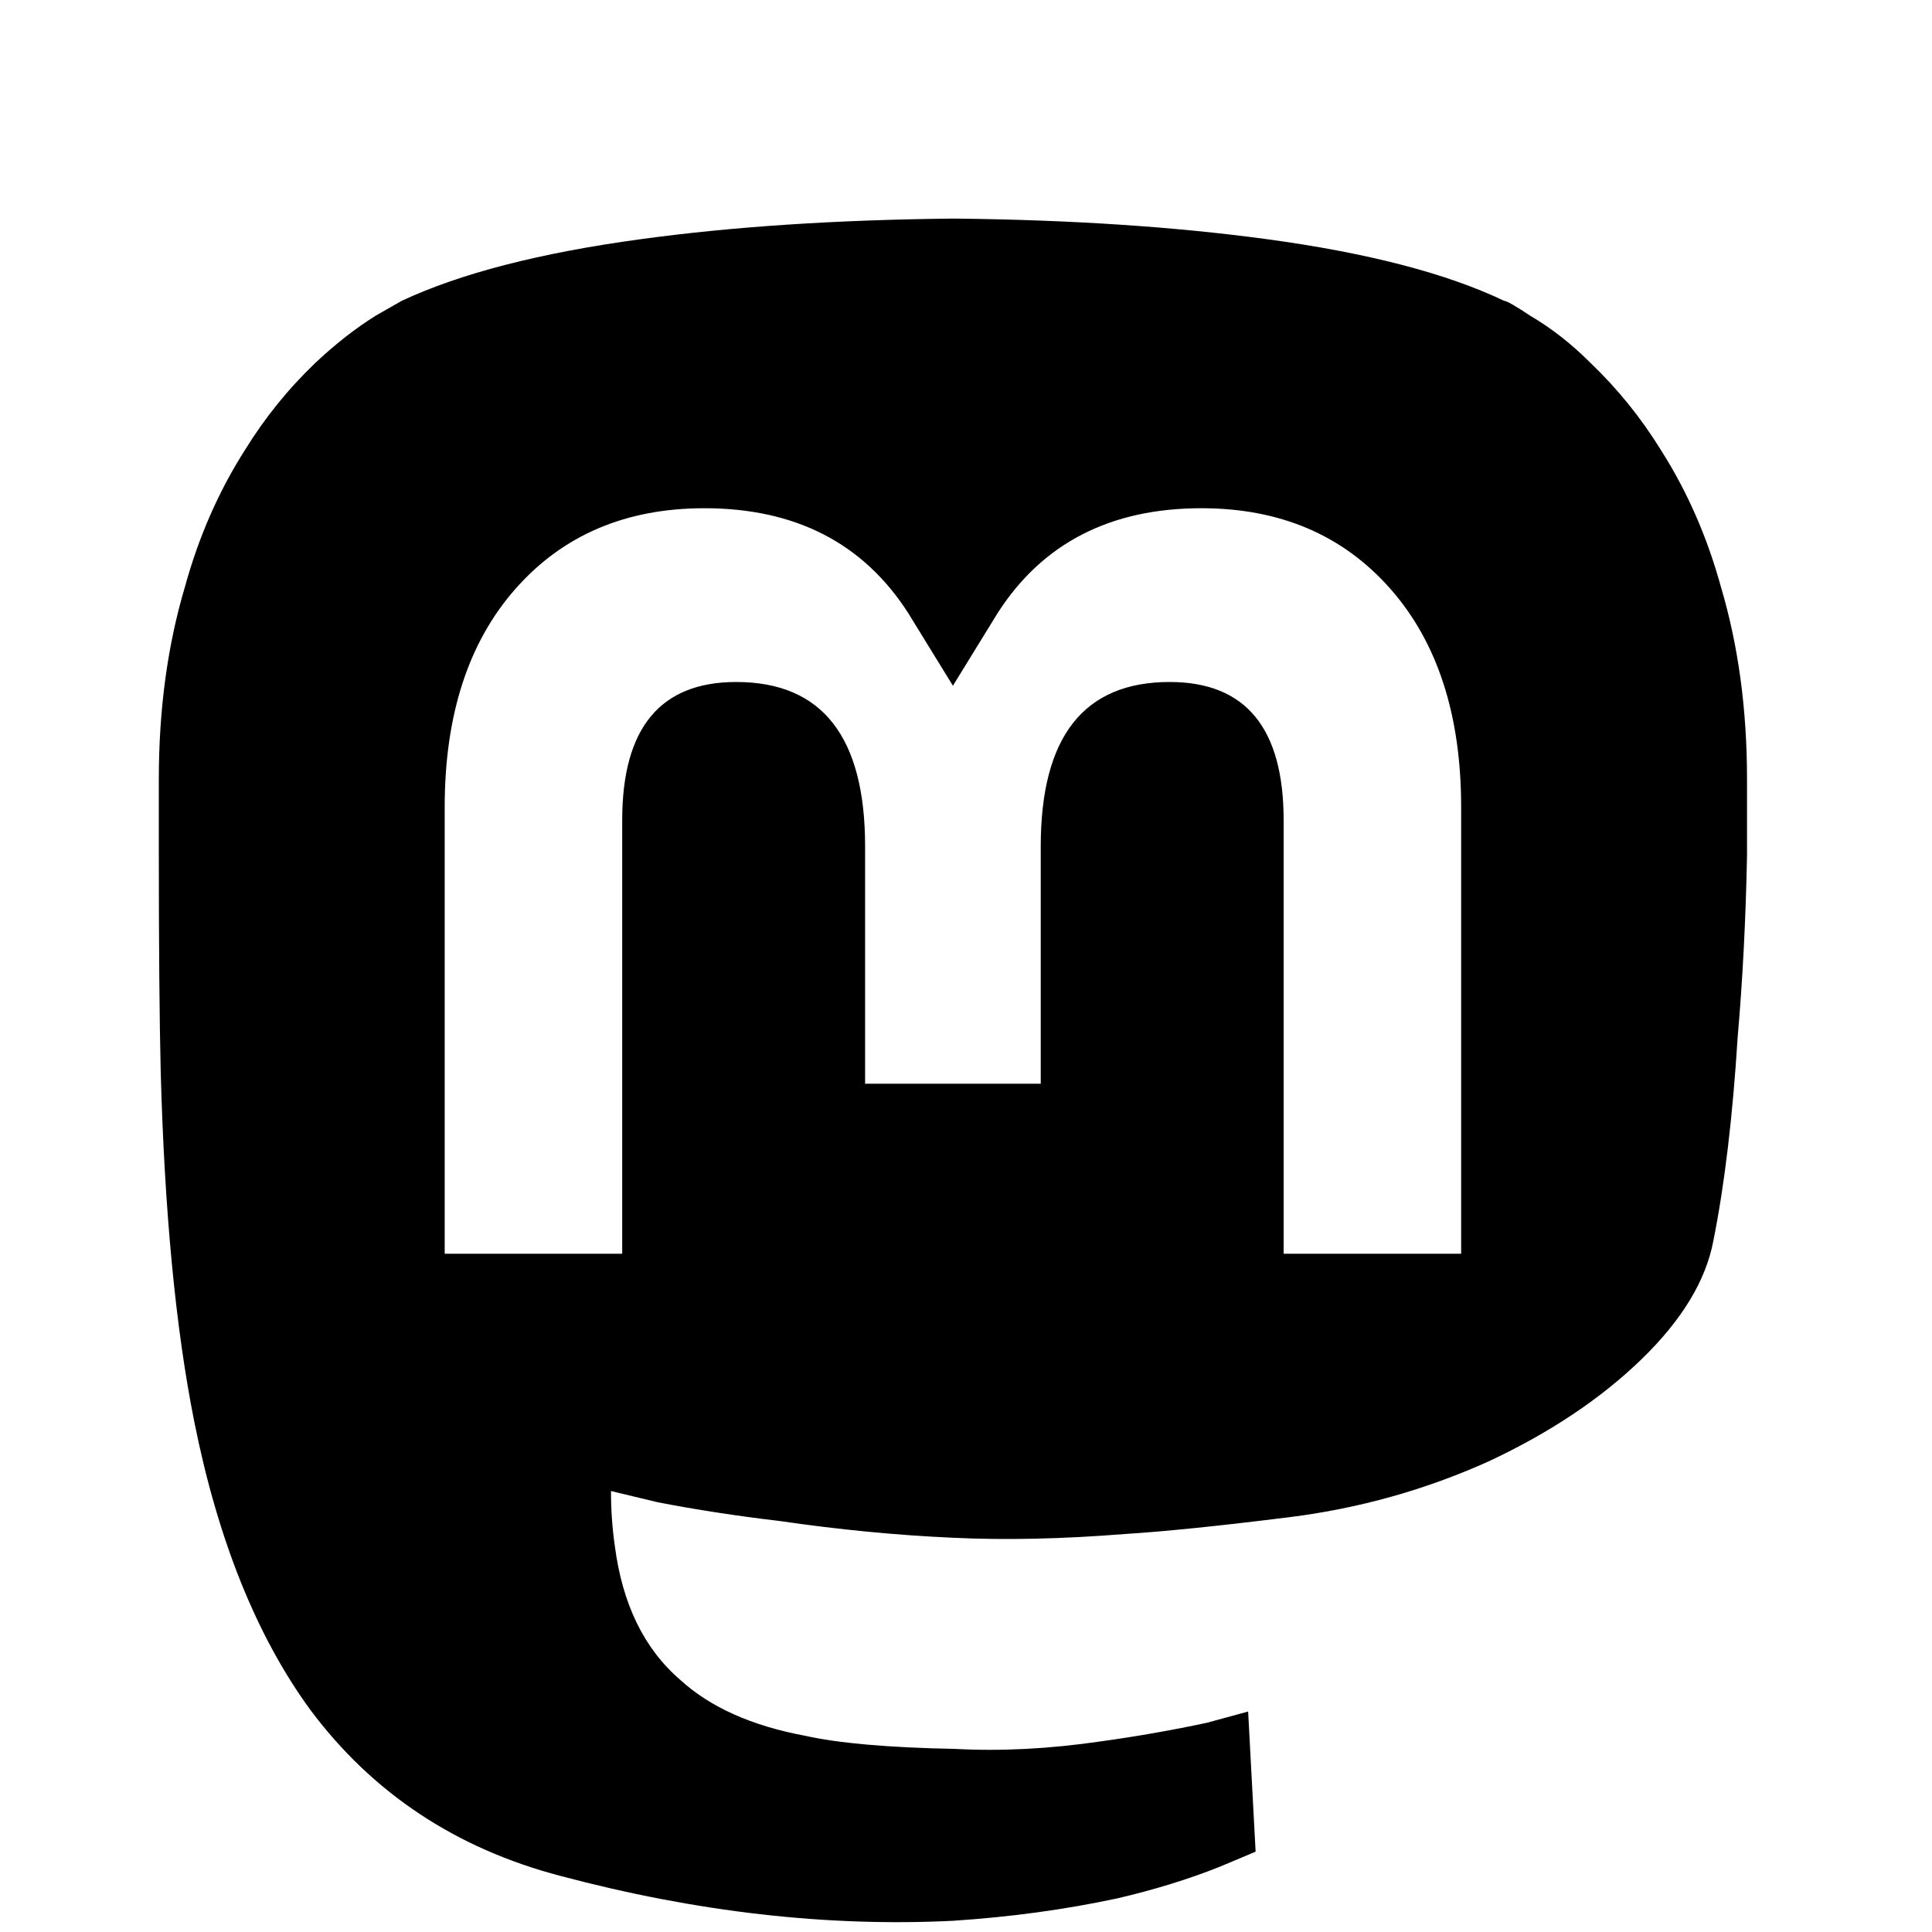
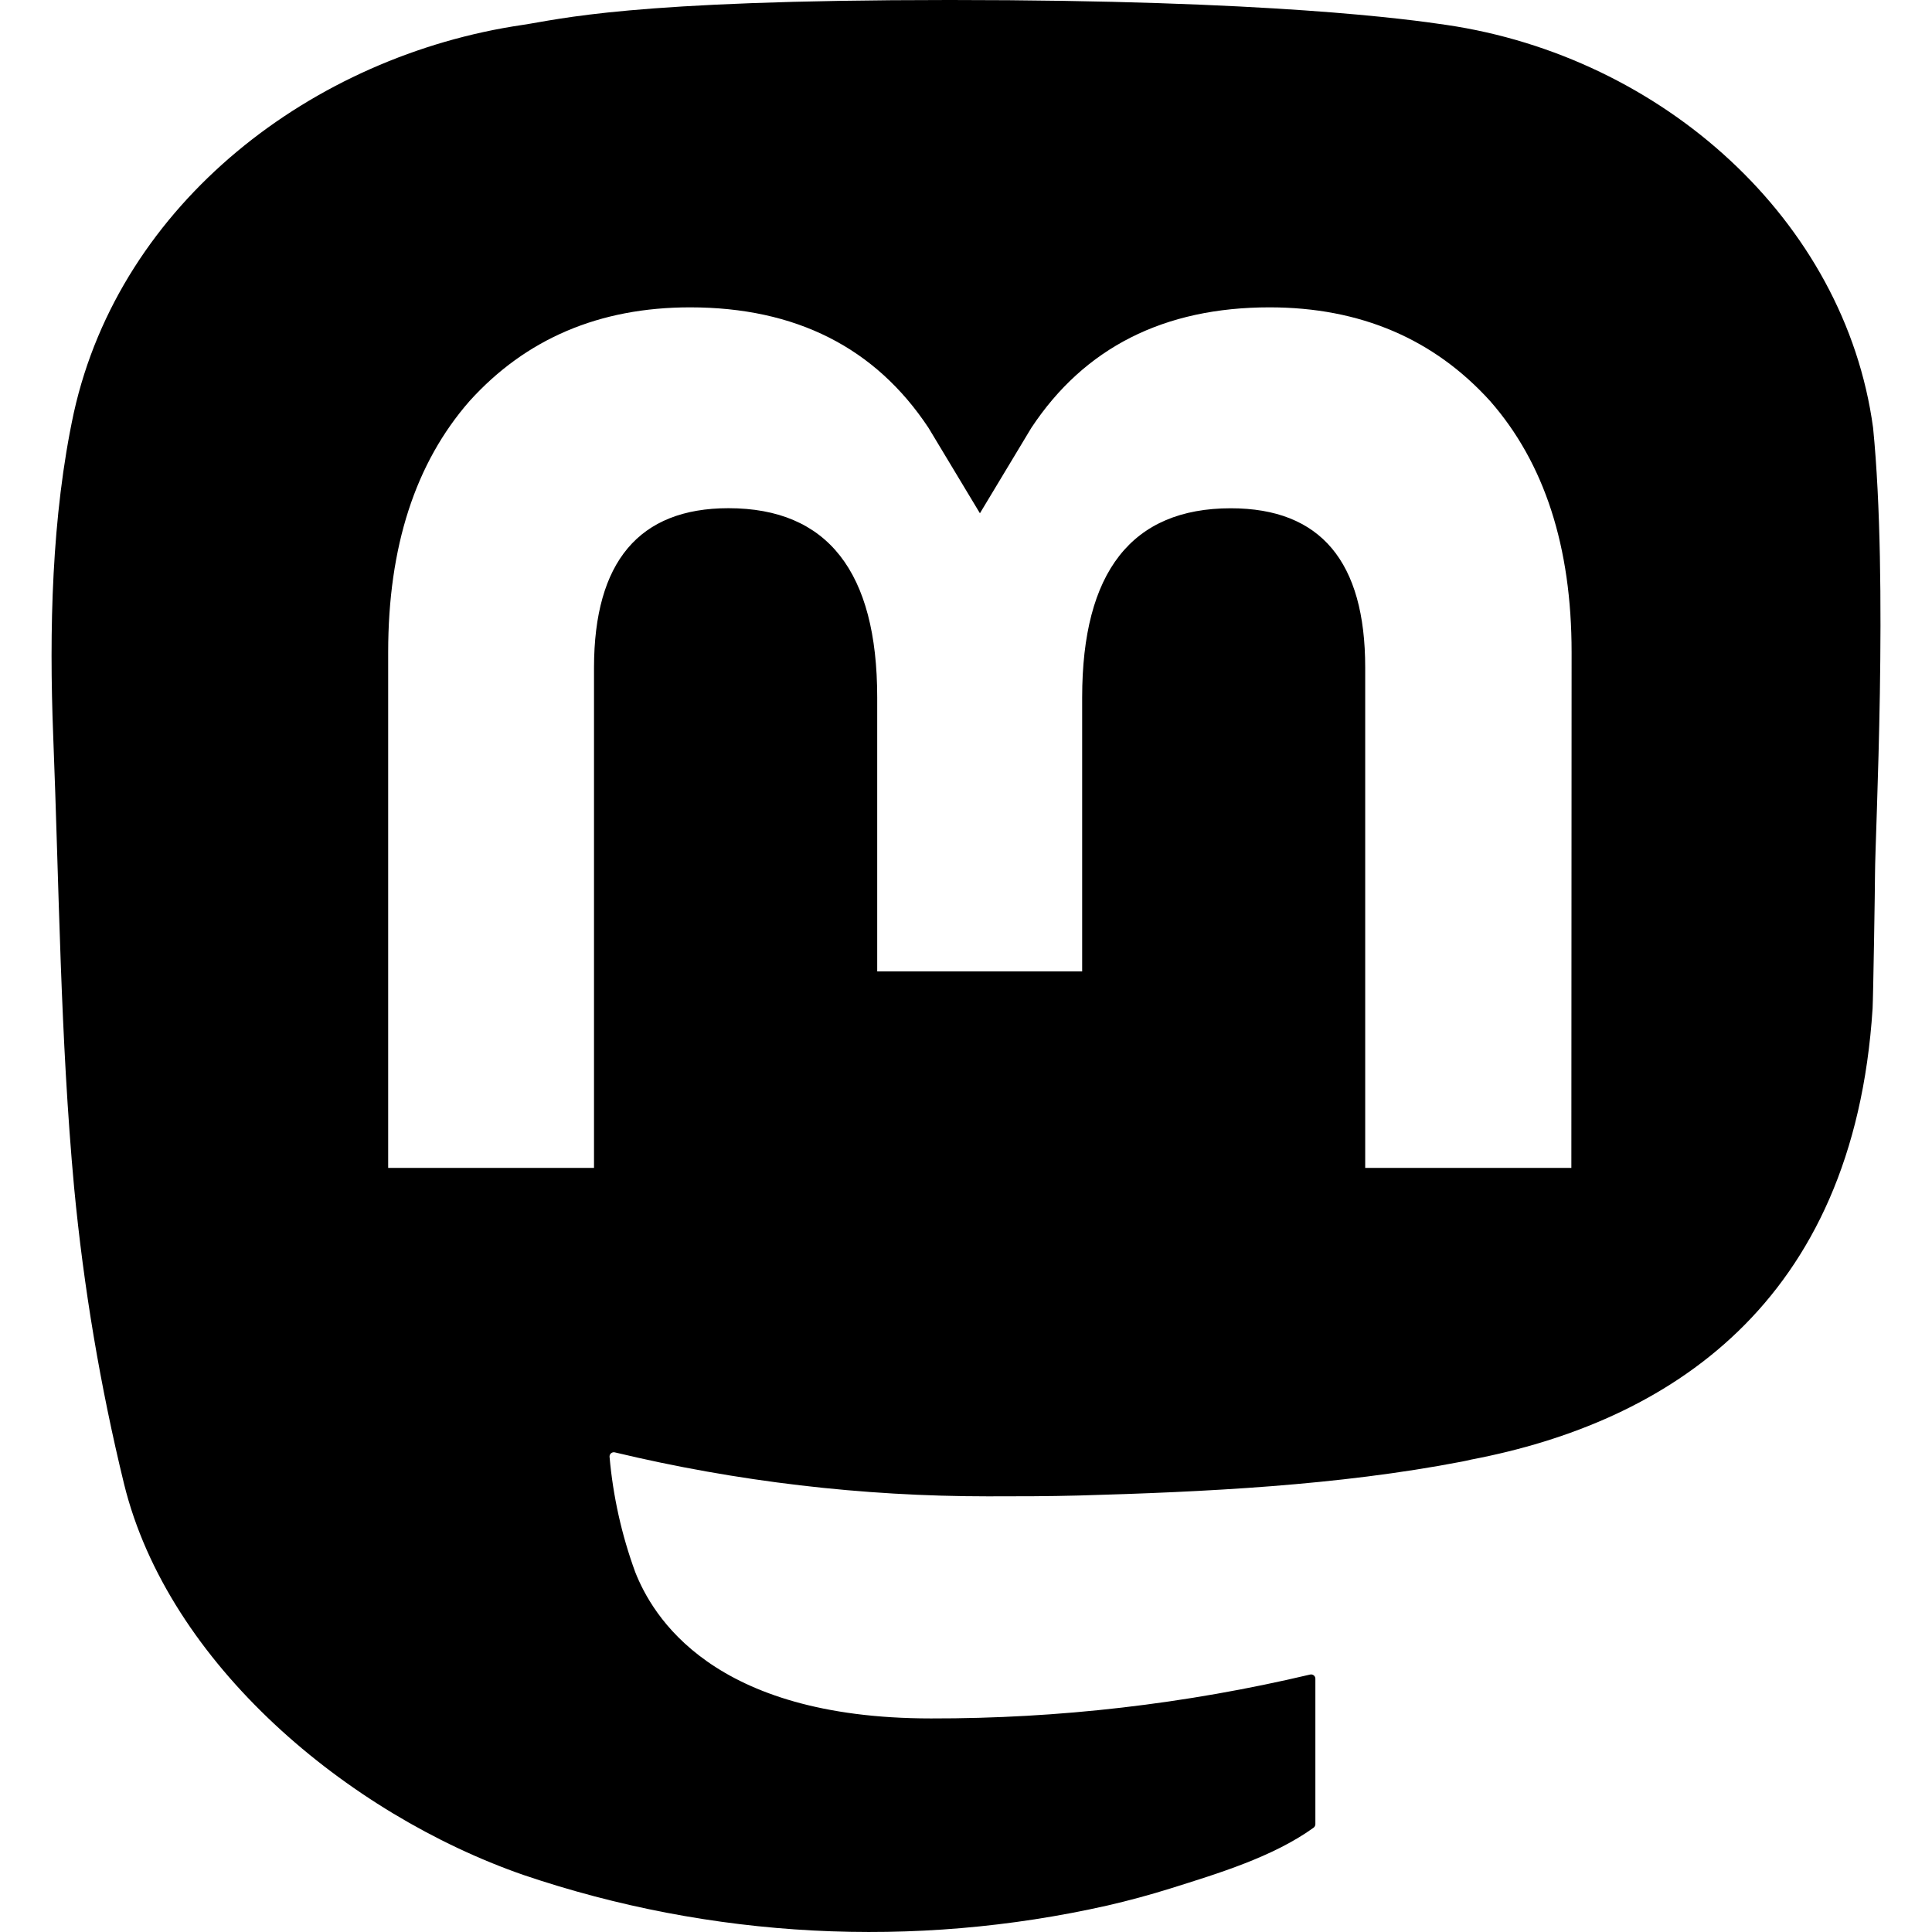
- <svg xmlns="http://www.w3.org/2000/svg" width="800px" height="800px" viewBox="-10 -5 1034 1034" version="1.1">
-   <path d="M499 112q-93 1 -166 11q-81 11 -128 33l-14 8q-16 10 -32 25q-22 21 -38 47q-21 33 -32 73q-14 47 -14 103v37q0 77 1 119q3 113 18 188q19 95 62 154q50 67 134 89q109 29 210 24q46 -3 88 -12q30 -7 55 -17l19 -8l-4 -75l-22 6q-28 6 -57 10q-41 6 -78 4q-53 -1 -80 -7 q-43 -8 -67 -30q-29 -25 -35 -72q-2 -14 -2 -29l25 6q31 6 65 10q48 7 93 9q42 2 92 -2q32 -2 88 -9t107 -30q49 -23 81.5 -54.5t38.5 -63.5q9 -45 13 -109q4 -46 5 -97v-41q0 -56 -14 -103q-11 -40 -32 -73q-16 -26 -38 -47q-15 -15 -32 -25q-12 -8 -14 -8 q-46 -22 -127 -33q-74 -10 -166 -11h-3zM367 267q73 0 109 56l24 39l24 -39q36 -56 109 -56q63 0 101 43t38 117v239h-95v-232q0 -74 -61 -74q-69 0 -69 88v127h-94v-127q0 -88 -69 -88q-61 0 -61 74v232h-95v-239q0 -74 38 -117t101 -43z" />
+ <svg xmlns="http://www.w3.org/2000/svg" role="img" viewBox="0 0 24 24">
+   <path d="M23.268 5.313c-.35-2.578-2.617-4.61-5.304-5.004C17.51.242 15.792 0 11.813 0h-.03c-3.98 0-4.835.242-5.288.309C3.882.692 1.496 2.518.917 5.127.64 6.412.61 7.837.661 9.143c.074 1.874.088 3.745.26 5.611.118 1.24.325 2.47.62 3.68.55 2.237 2.777 4.098 4.96 4.857 2.336.792 4.849.923 7.256.38.265-.061.527-.132.786-.213.585-.184 1.27-.39 1.774-.753a.057.057 0 0 0 .023-.043v-1.809a.052.052 0 0 0-.02-.041.053.053 0 0 0-.046-.01 20.282 20.282 0 0 1-4.709.545c-2.73 0-3.463-1.284-3.674-1.818a5.593 5.593 0 0 1-.319-1.433.053.053 0 0 1 .066-.054c1.517.363 3.072.546 4.632.546.376 0 .75 0 1.125-.01 1.57-.044 3.224-.124 4.768-.422.038-.008.077-.015.11-.024 2.435-.464 4.753-1.92 4.989-5.604.008-.145.03-1.52.03-1.67.002-.512.167-3.63-.024-5.545zm-3.748 9.195h-2.561V8.29c0-1.309-.55-1.976-1.67-1.976-1.23 0-1.846.79-1.846 2.35v3.403h-2.546V8.663c0-1.56-.617-2.35-1.848-2.35-1.112 0-1.668.668-1.67 1.977v6.218H4.822V8.102c0-1.31.337-2.35 1.011-3.12.696-.77 1.608-1.164 2.74-1.164 1.311 0 2.302.5 2.962 1.498l.638 1.06.638-1.06c.66-.999 1.65-1.498 2.96-1.498 1.13 0 2.043.395 2.74 1.164.675.77 1.012 1.81 1.012 3.12z" />
</svg>
